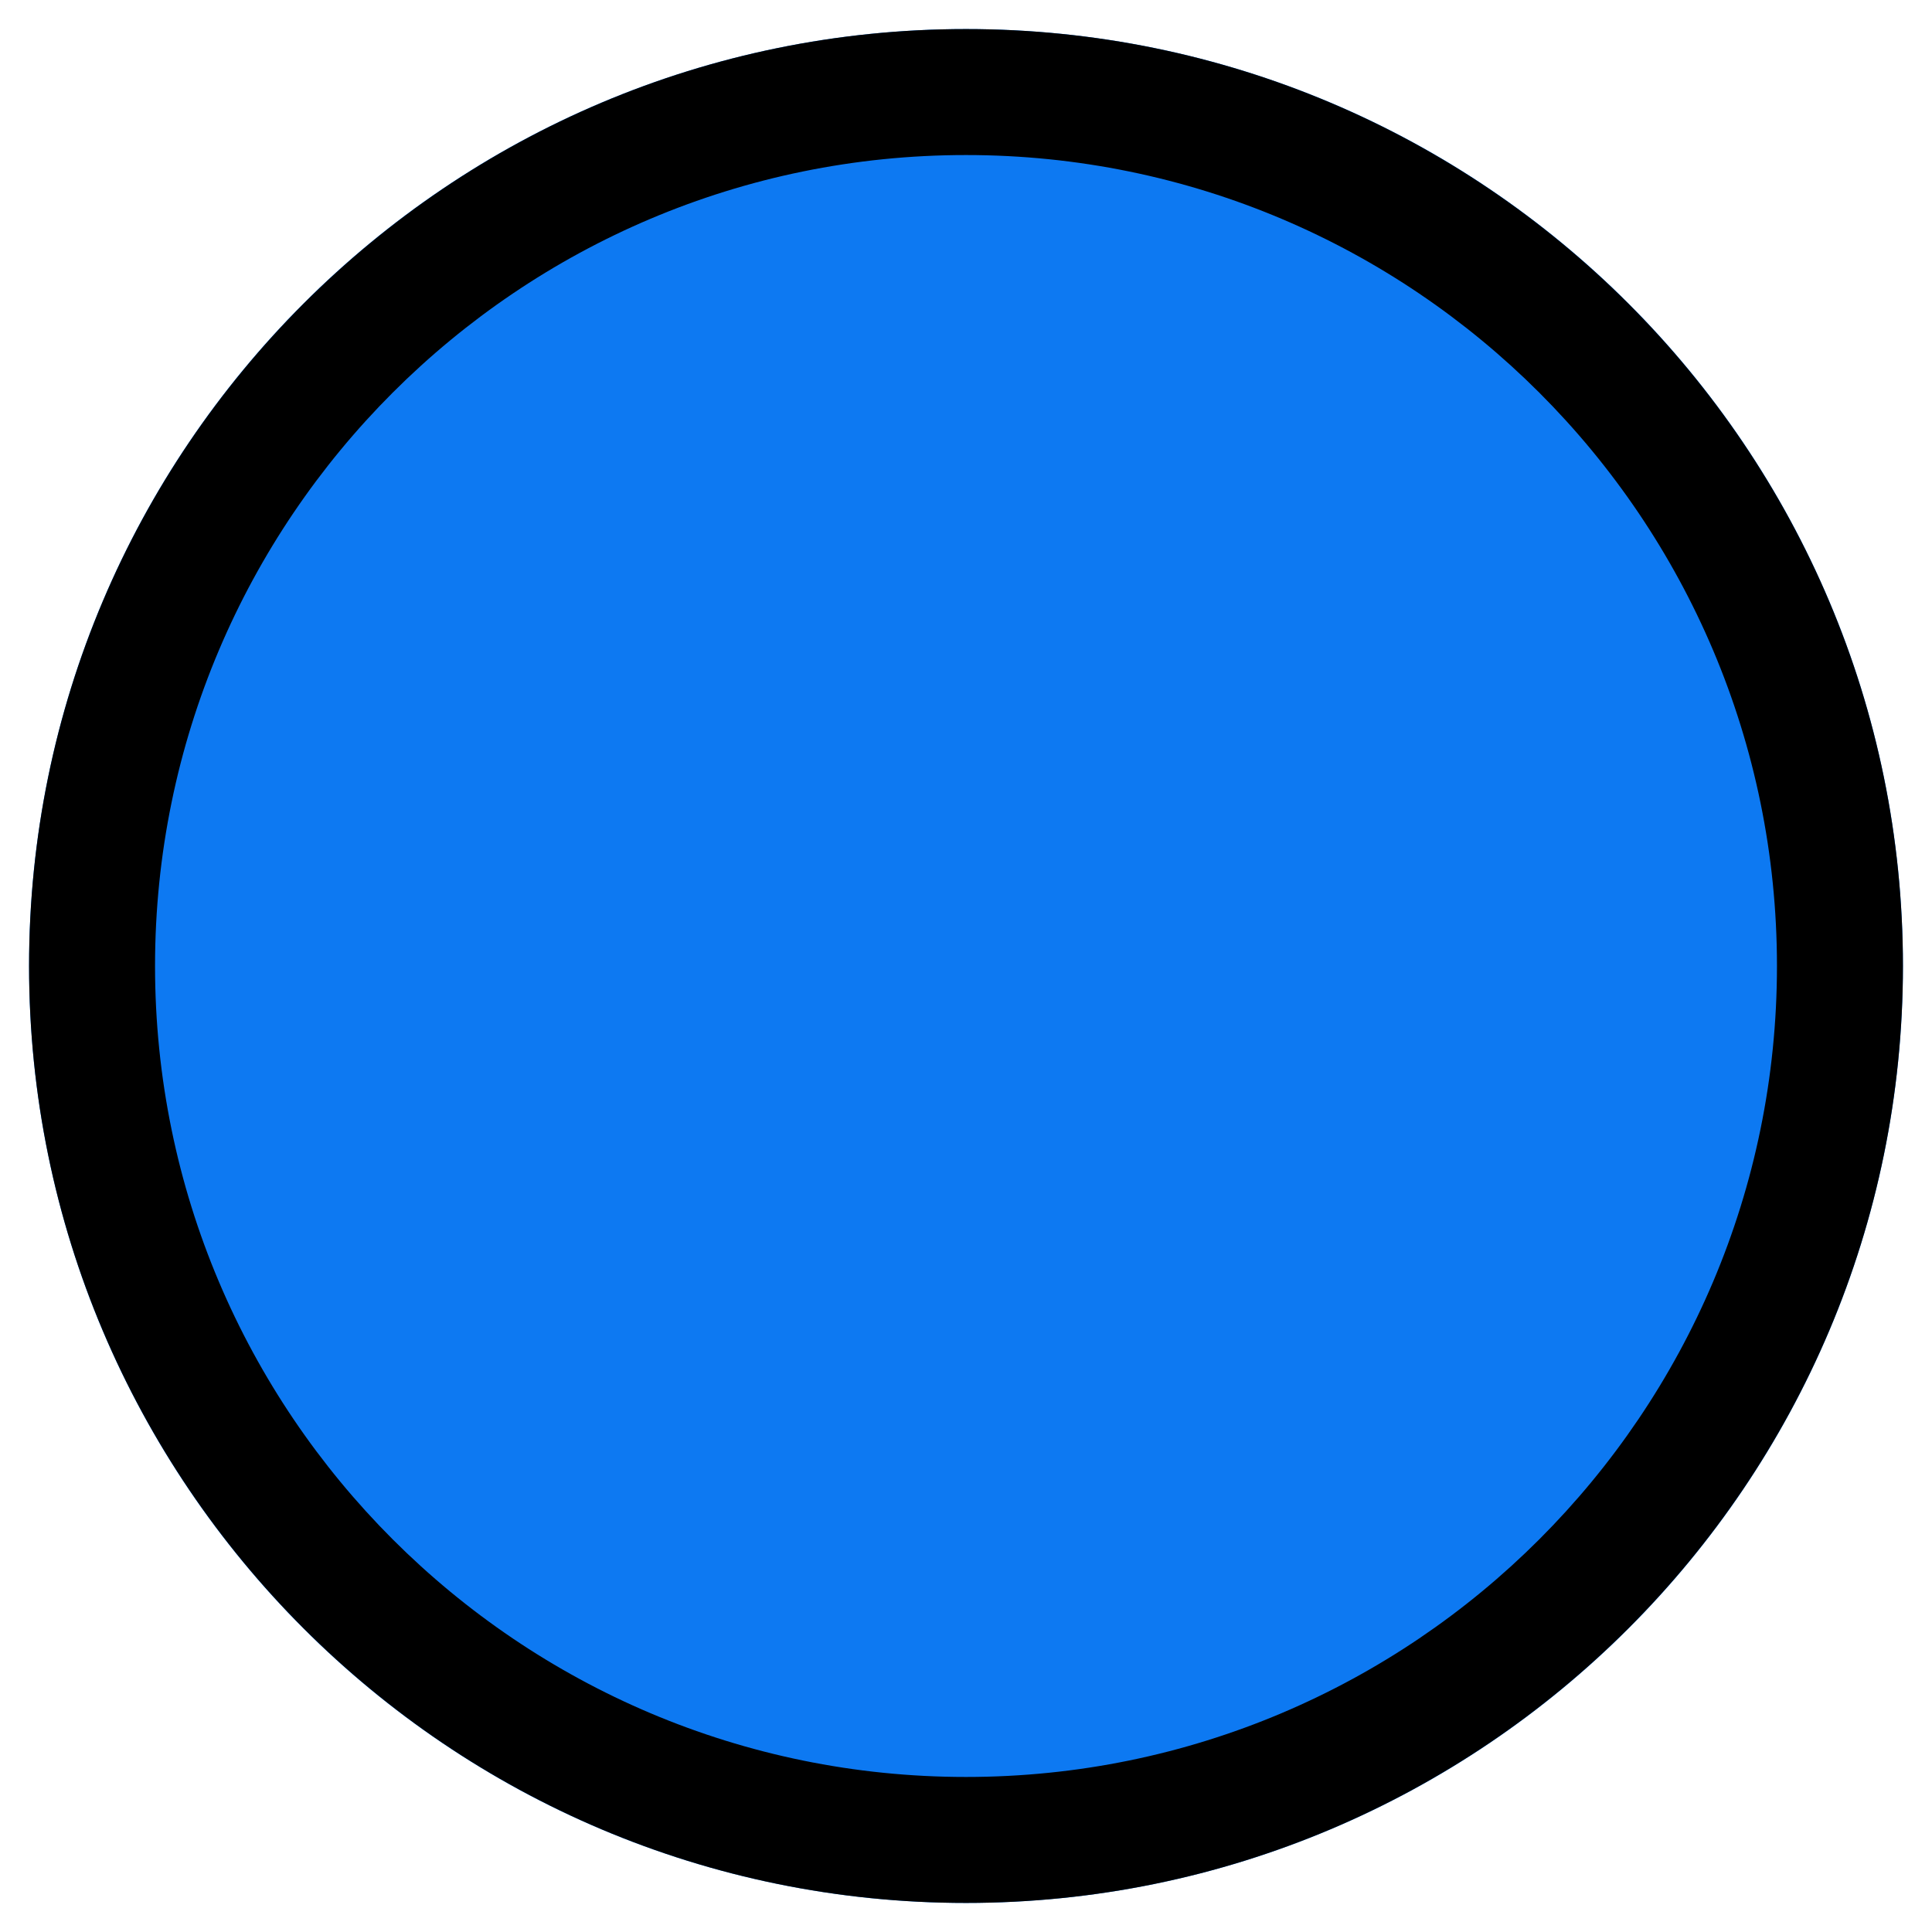
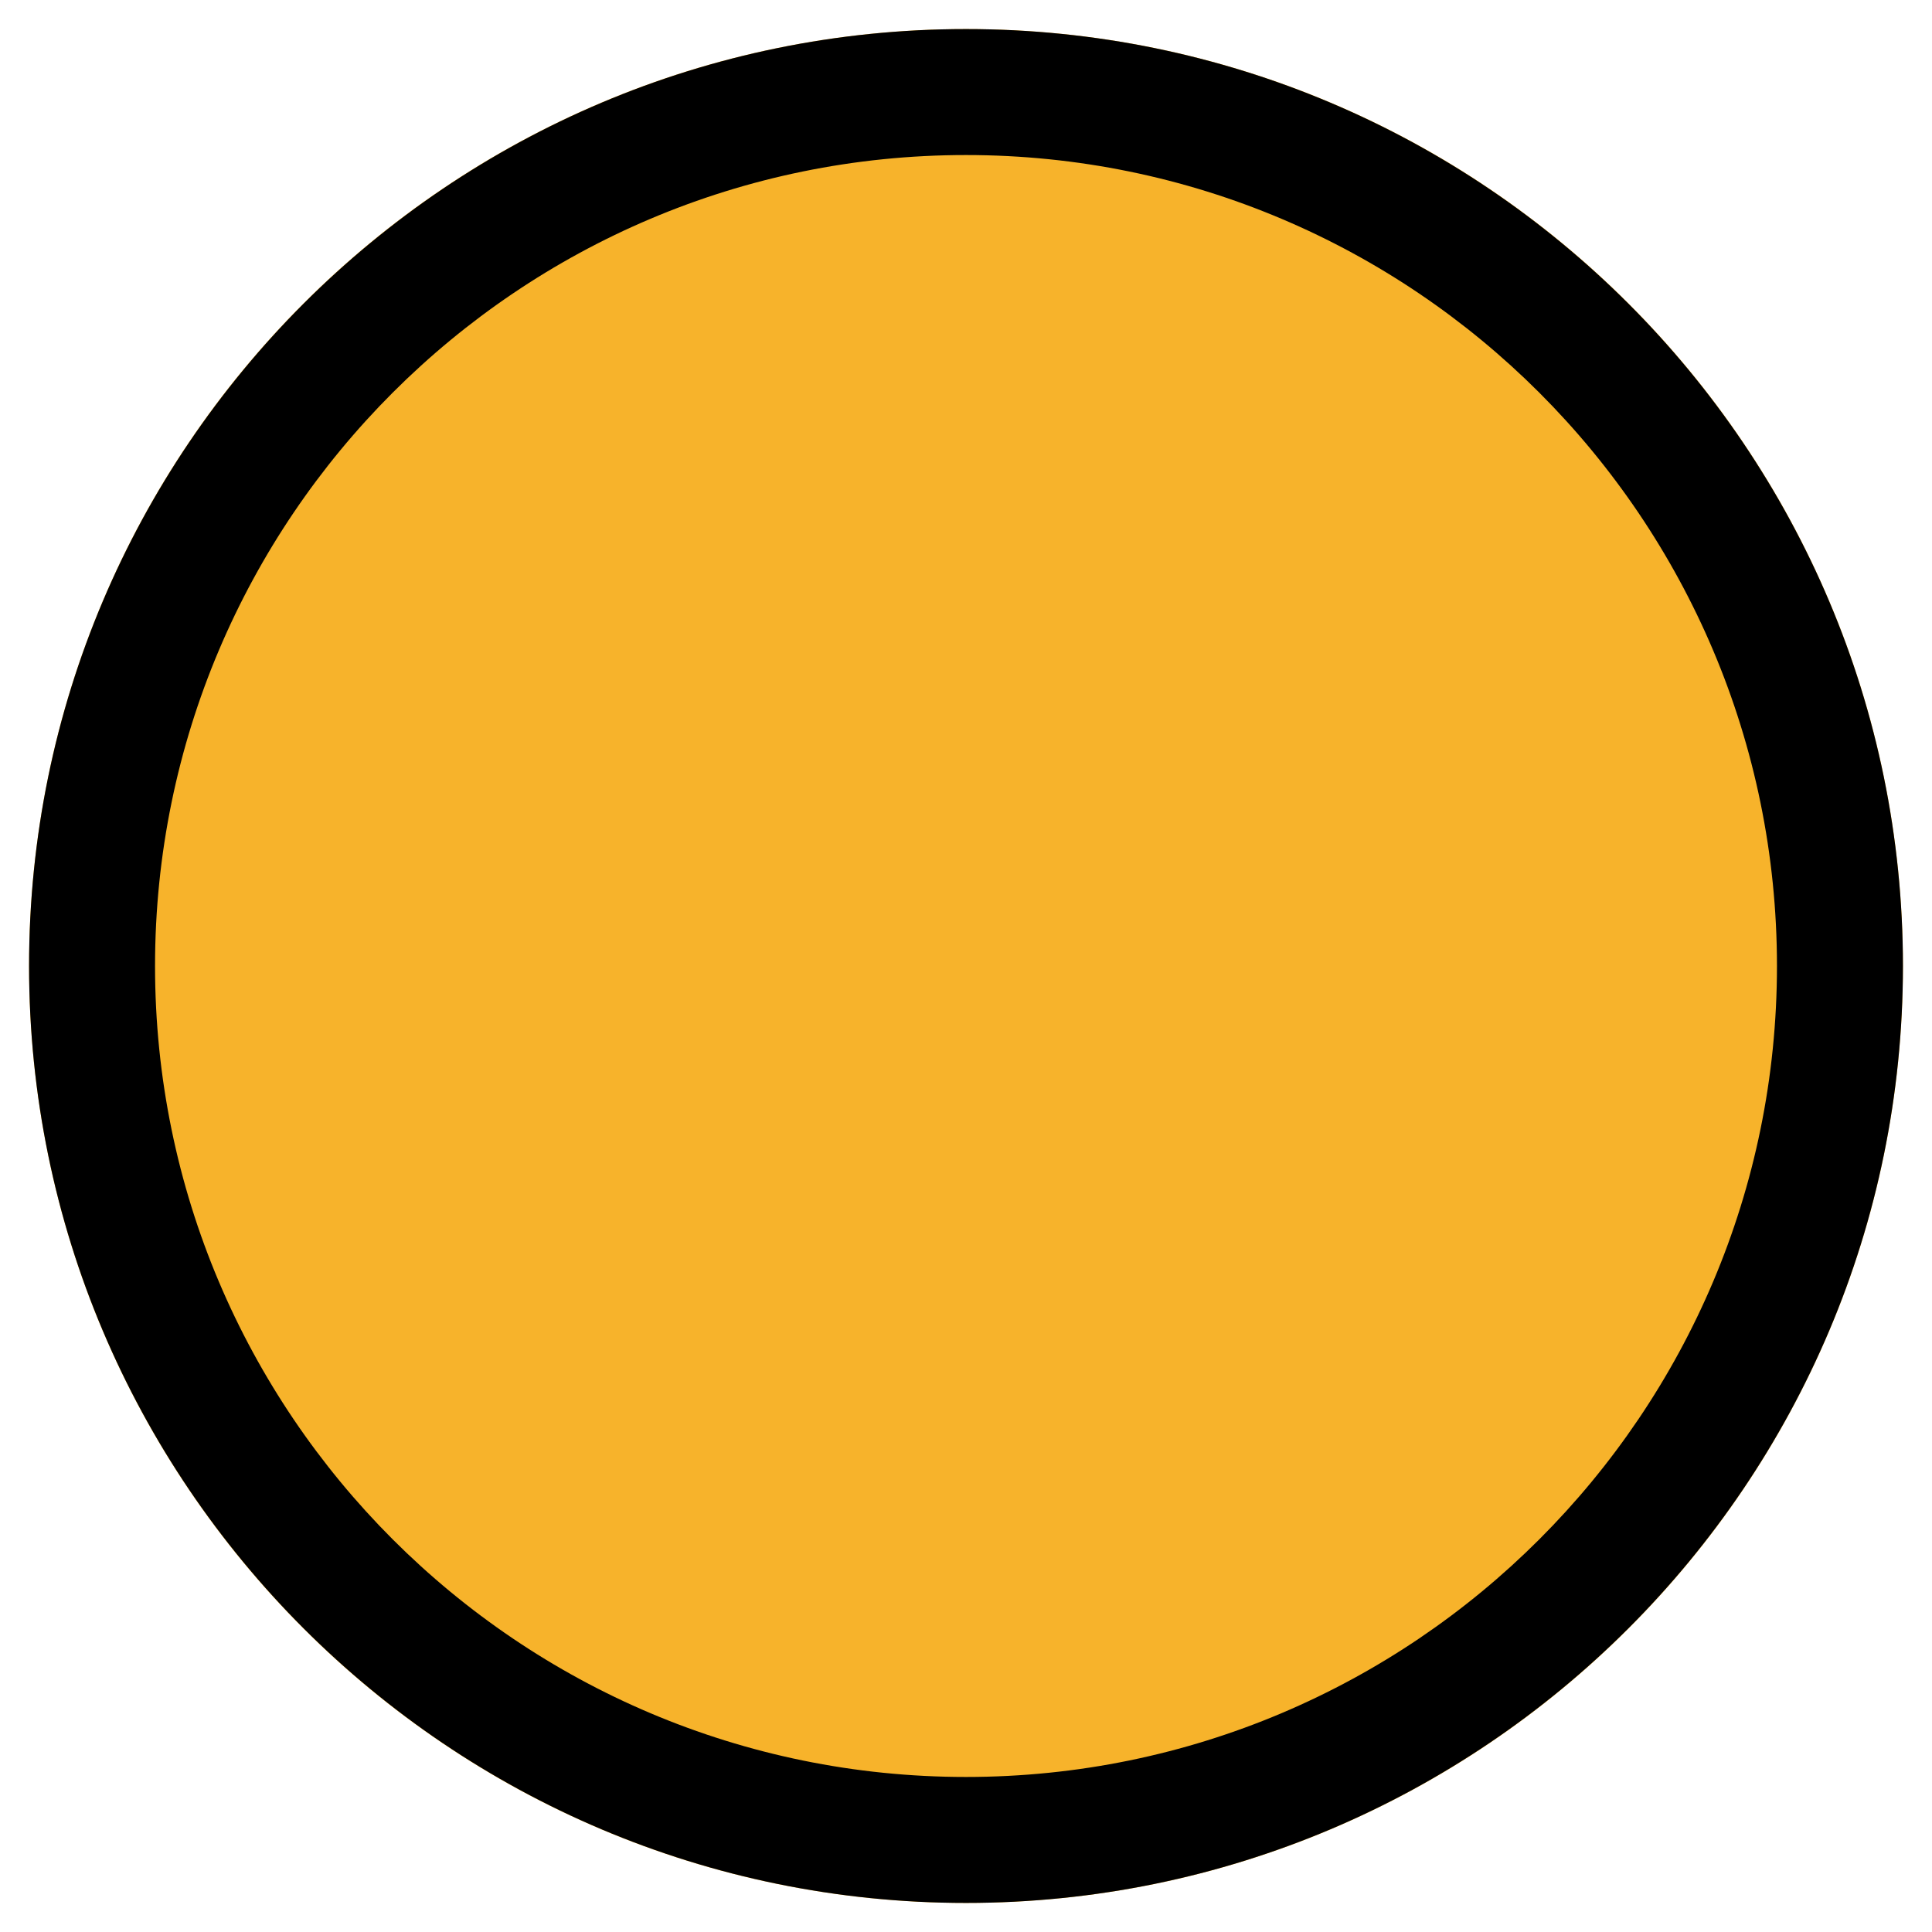
<svg xmlns="http://www.w3.org/2000/svg" xml:space="preserve" fill-rule="evenodd" stroke-linejoin="round" stroke-miterlimit="2" clip-rule="evenodd" viewBox="0 0 93 93">
-   <circle cx="46.5" cy="46.5" r="45.101" fill="#0d79f2" />
+   <style>
+ 	@media (prefers-color-scheme: dark) {
+ 		circle {fill: #2b61f7;}
+ 	}
+ </style>
+   <circle cx="46.5" cy="46.5" r="45.101" fill="#F7B32BFF" />
  <path d="M46.5 1.399c24.892 0 45.101 20.209 45.101 45.101S71.392 91.601 46.5 91.601 1.399 71.392 1.399 46.5 21.608 1.399 46.5 1.399Zm0 6.064c21.545 0 39.037 17.492 39.037 39.037 0 21.545-17.492 39.037-39.037 39.037-21.545 0-39.037-17.492-39.037-39.037 0-21.545 17.492-39.037 39.037-39.037Z" />
</svg>
